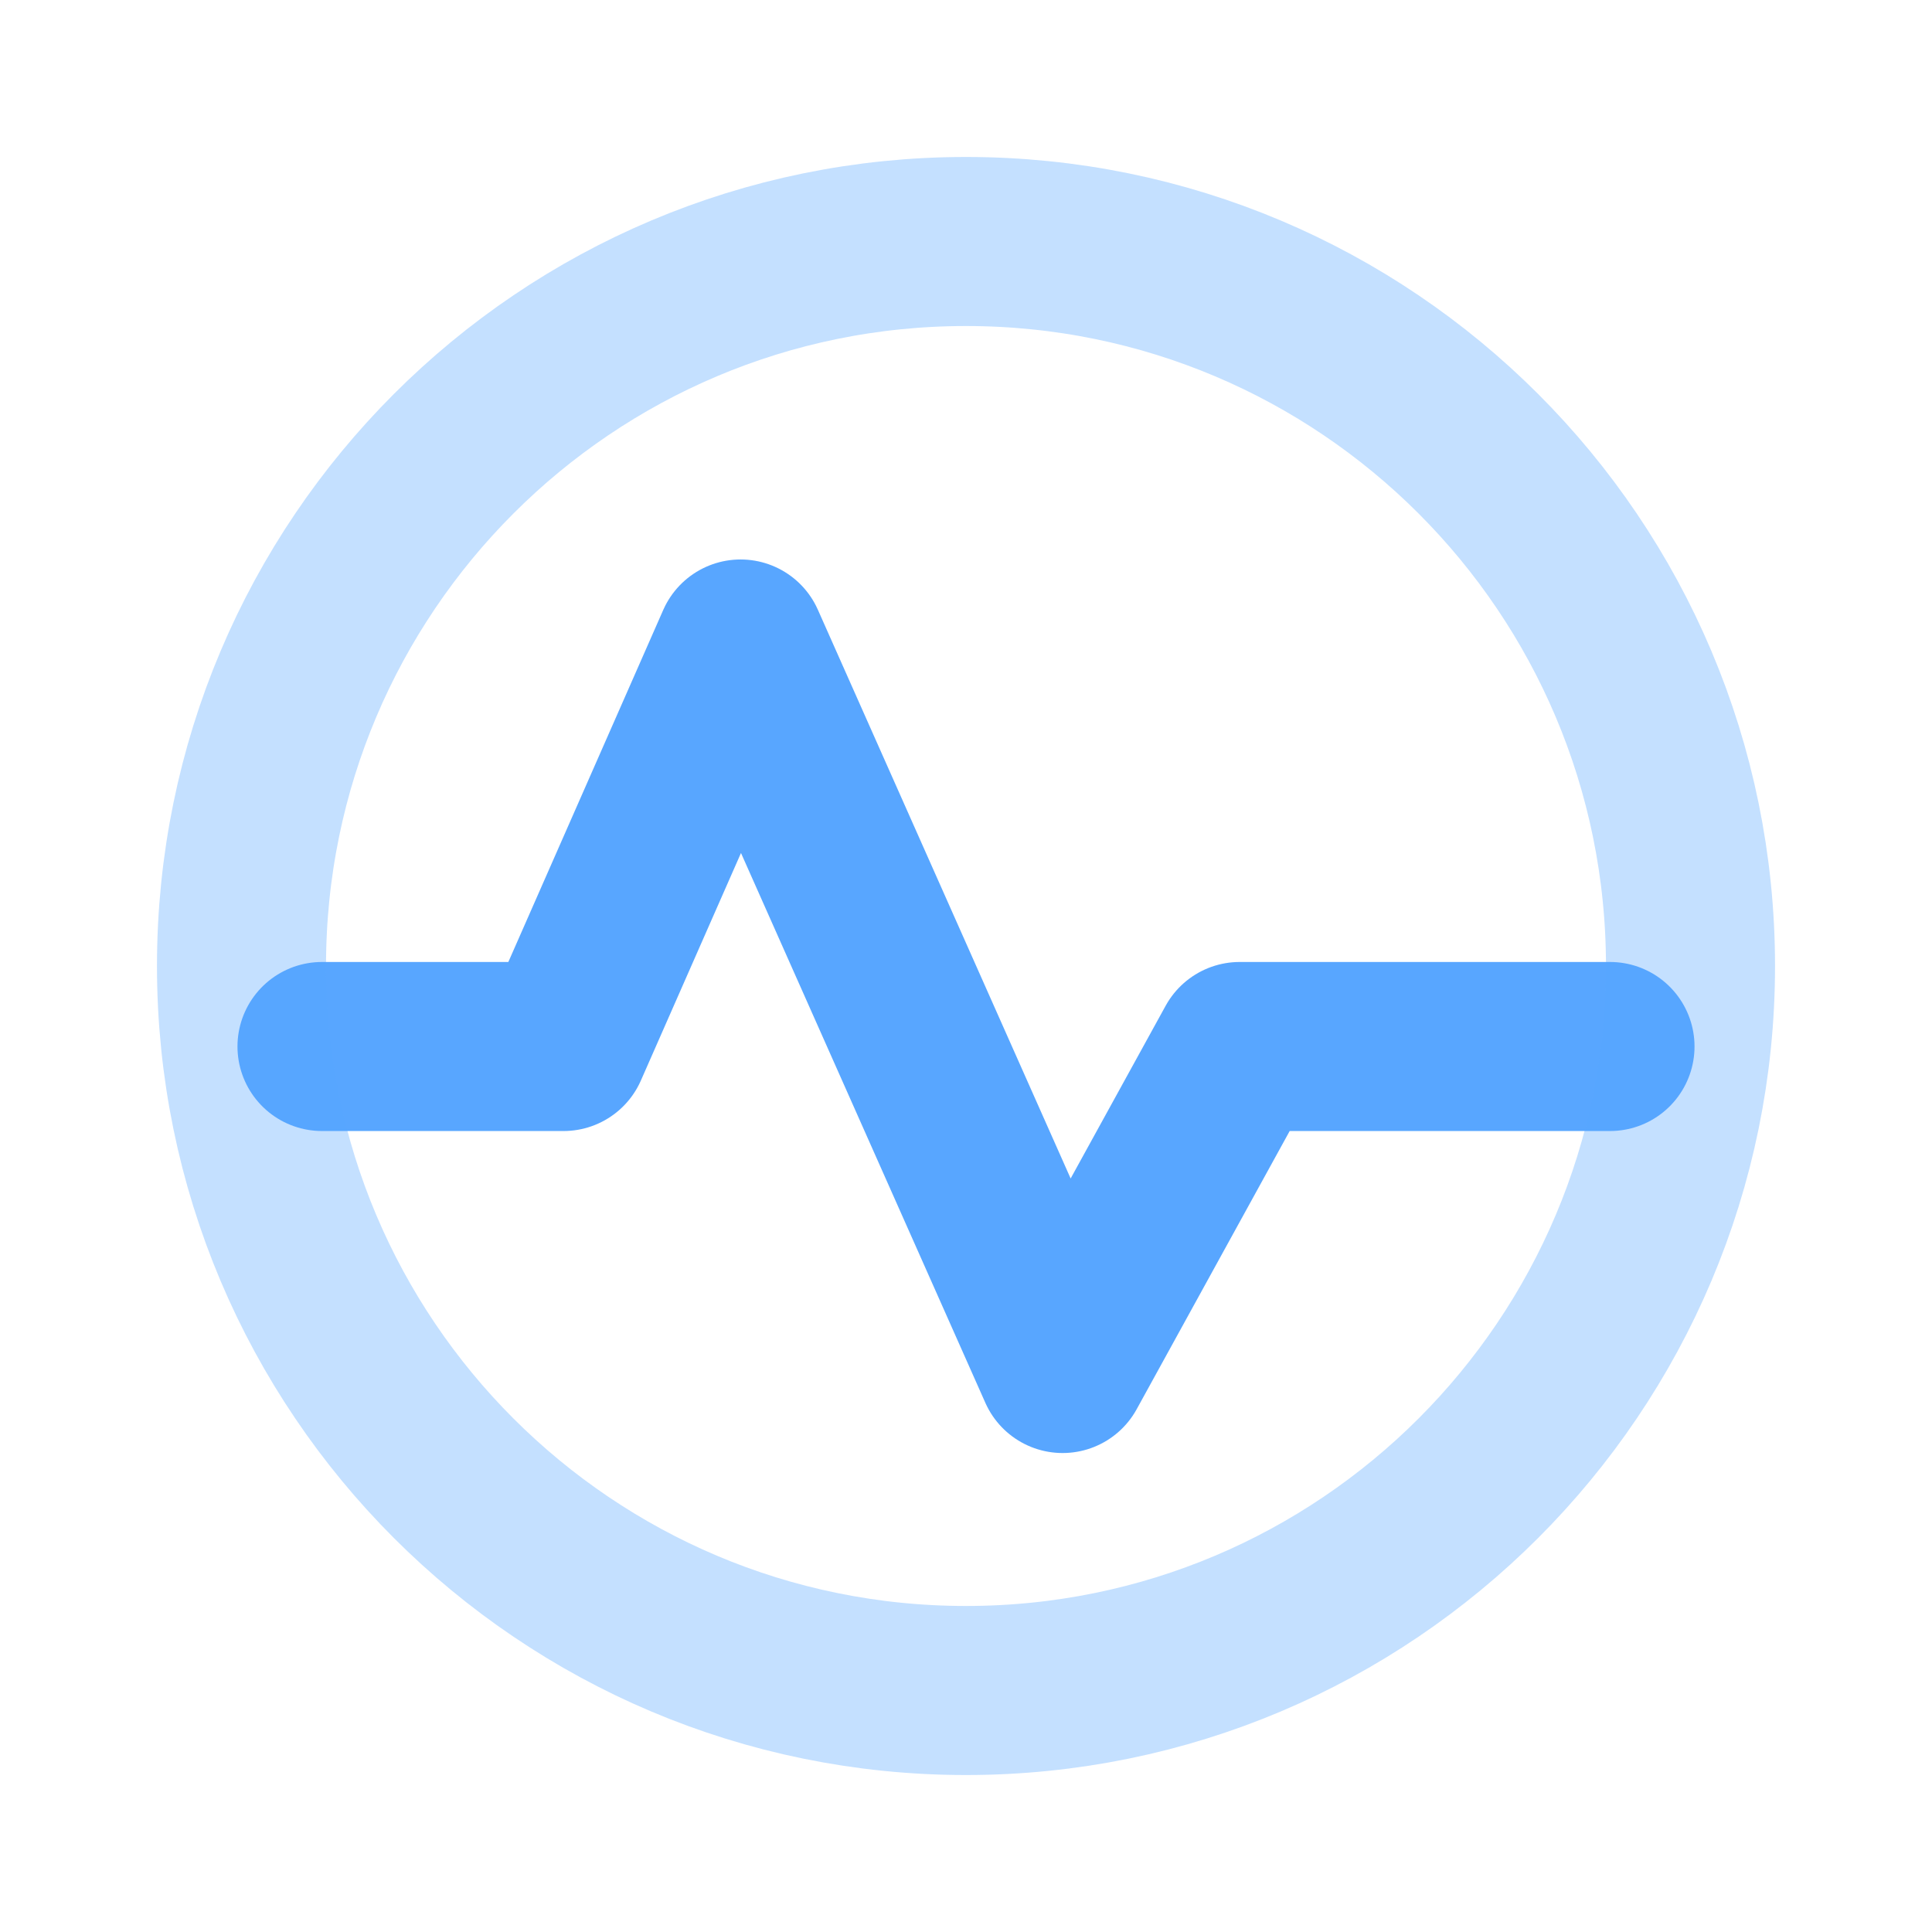
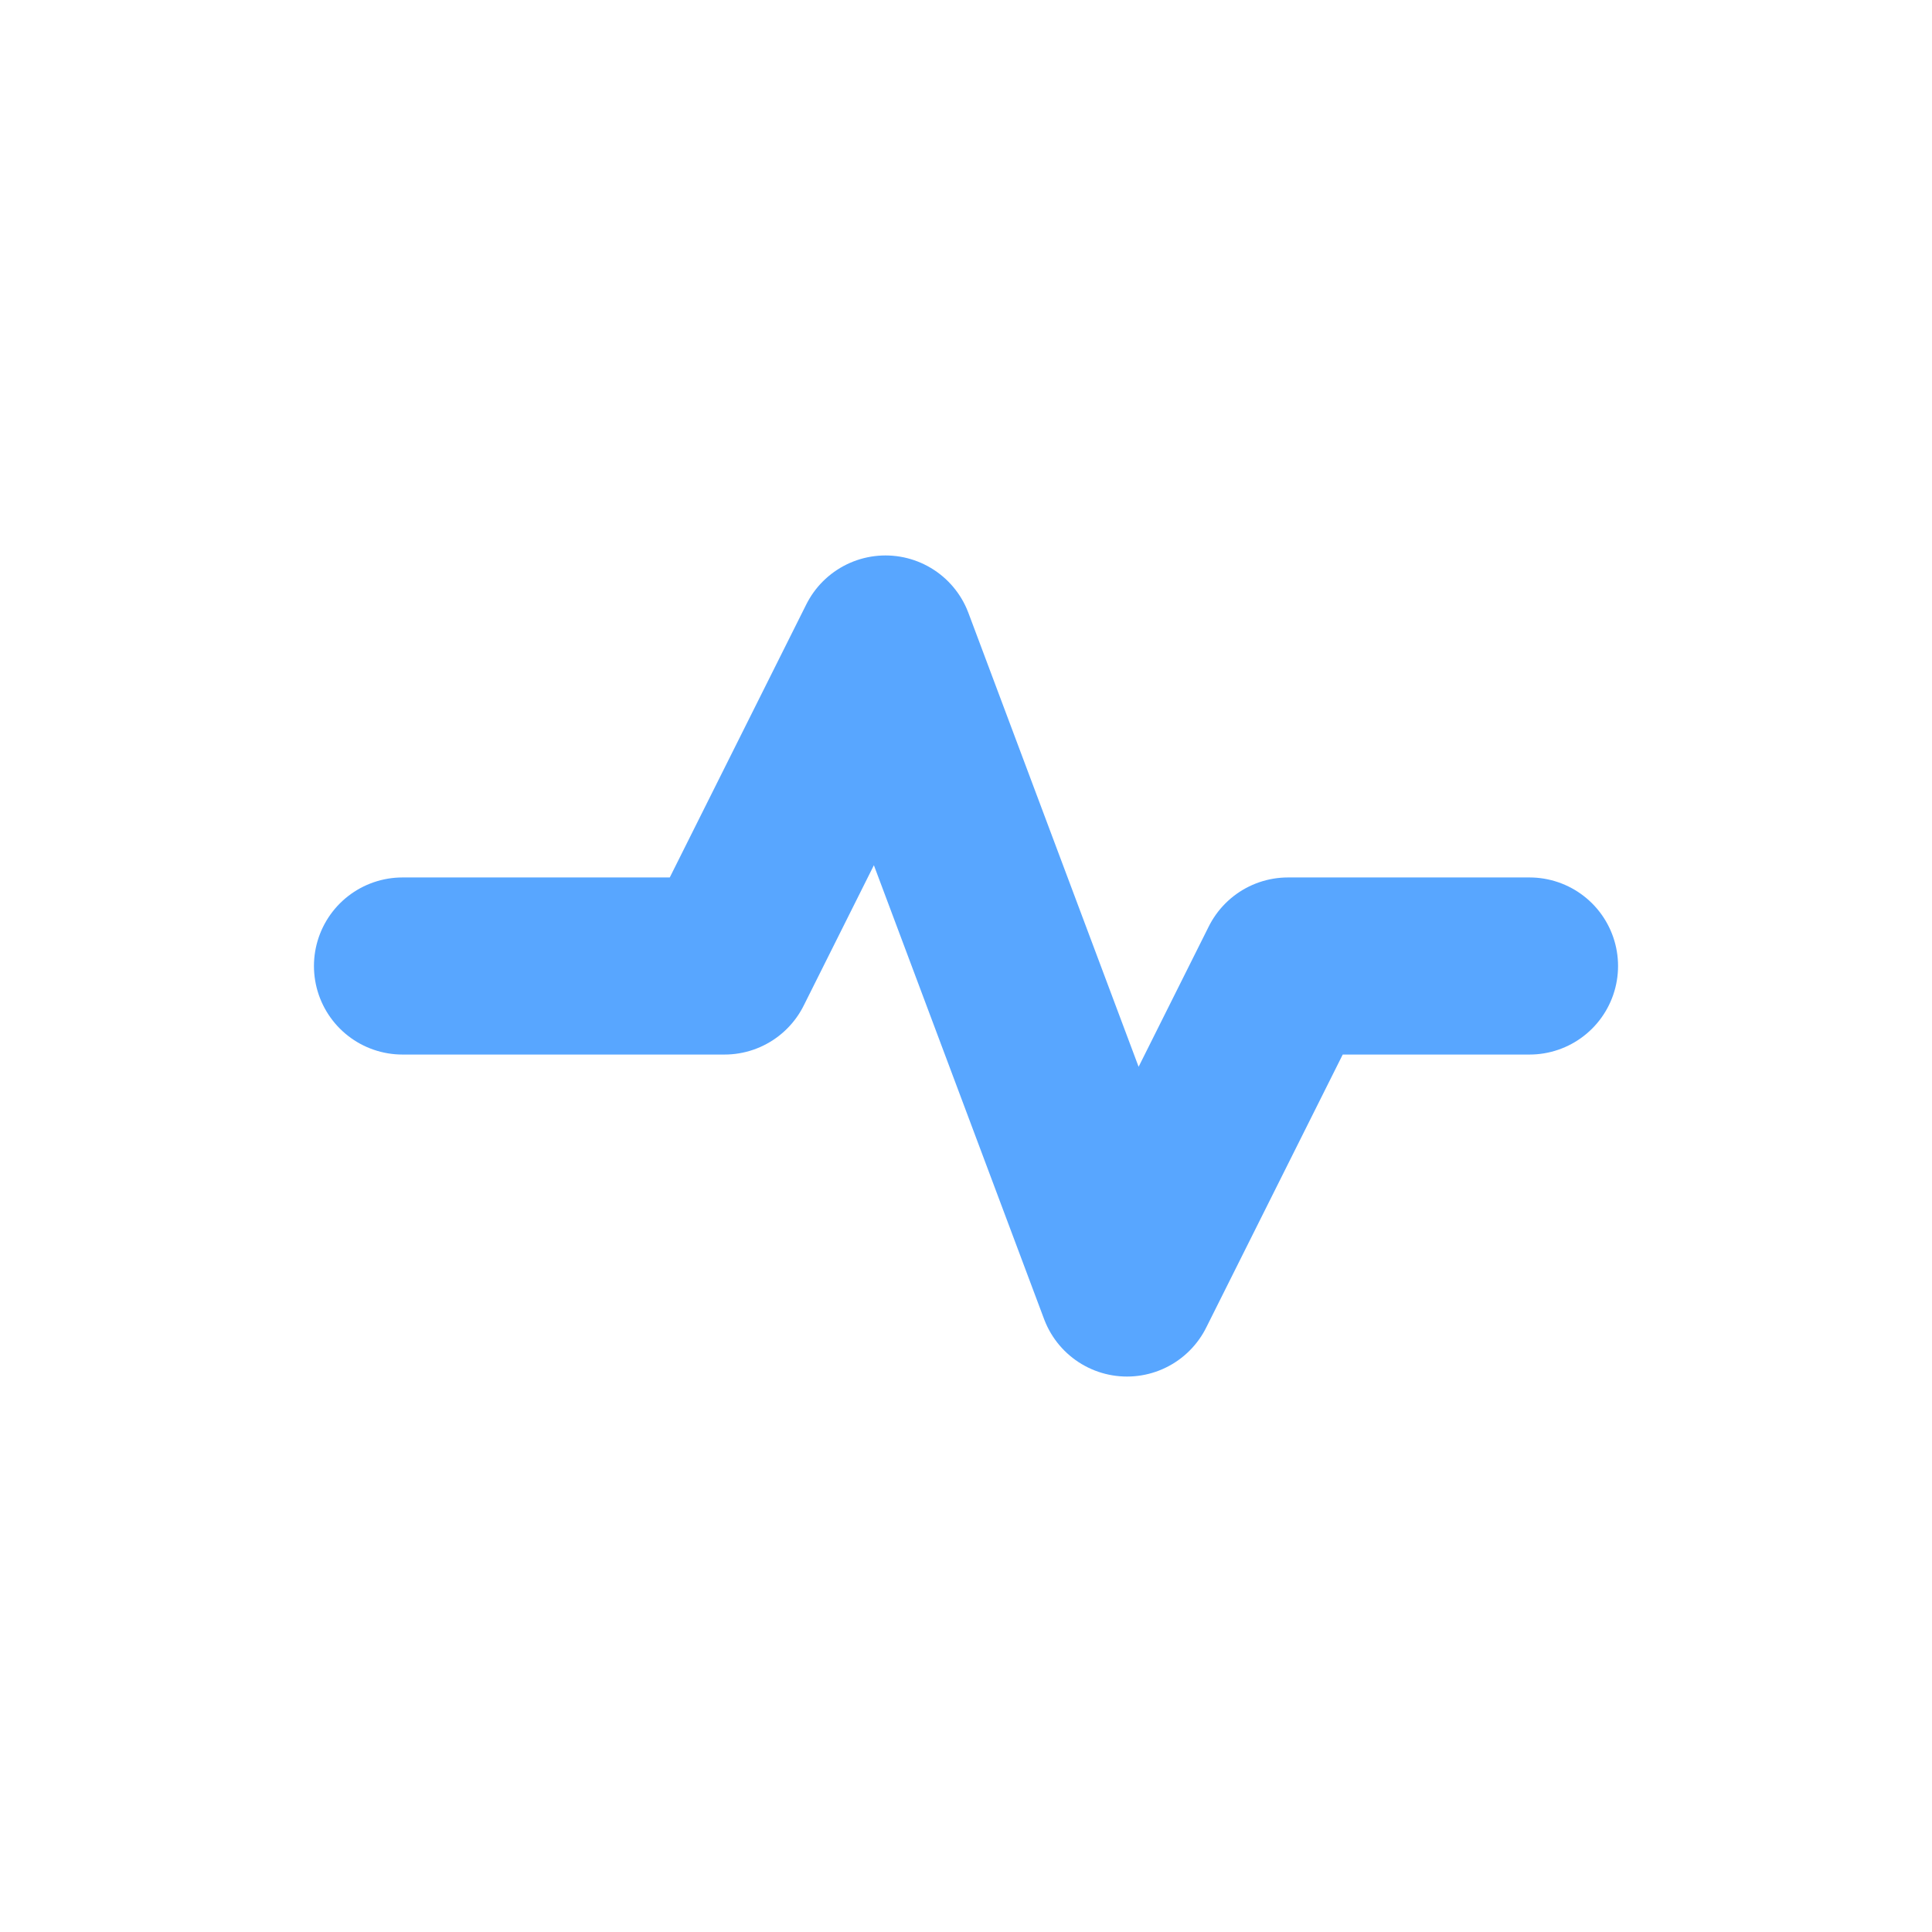
- <svg xmlns="http://www.w3.org/2000/svg" width="24" height="24" viewBox="0 0 24 24" fill="none" stroke="#58a6ff" stroke-width="2.1" stroke-linecap="round" stroke-linejoin="round">
-   <path d="M4 13h3l2.2-5 4 9 2.2-4H20" />
-   <circle cx="12" cy="12" r="9" stroke-opacity="0.35" />
+ <svg xmlns="http://www.w3.org/2000/svg" width="24" height="24" viewBox="0 0 24 24" fill="none" stroke="#58a6ff" stroke-width="2.2" stroke-linecap="round" stroke-linejoin="round">
+   <path d="M5 12h4l2-4 3 8 2-4h3" />
</svg>
